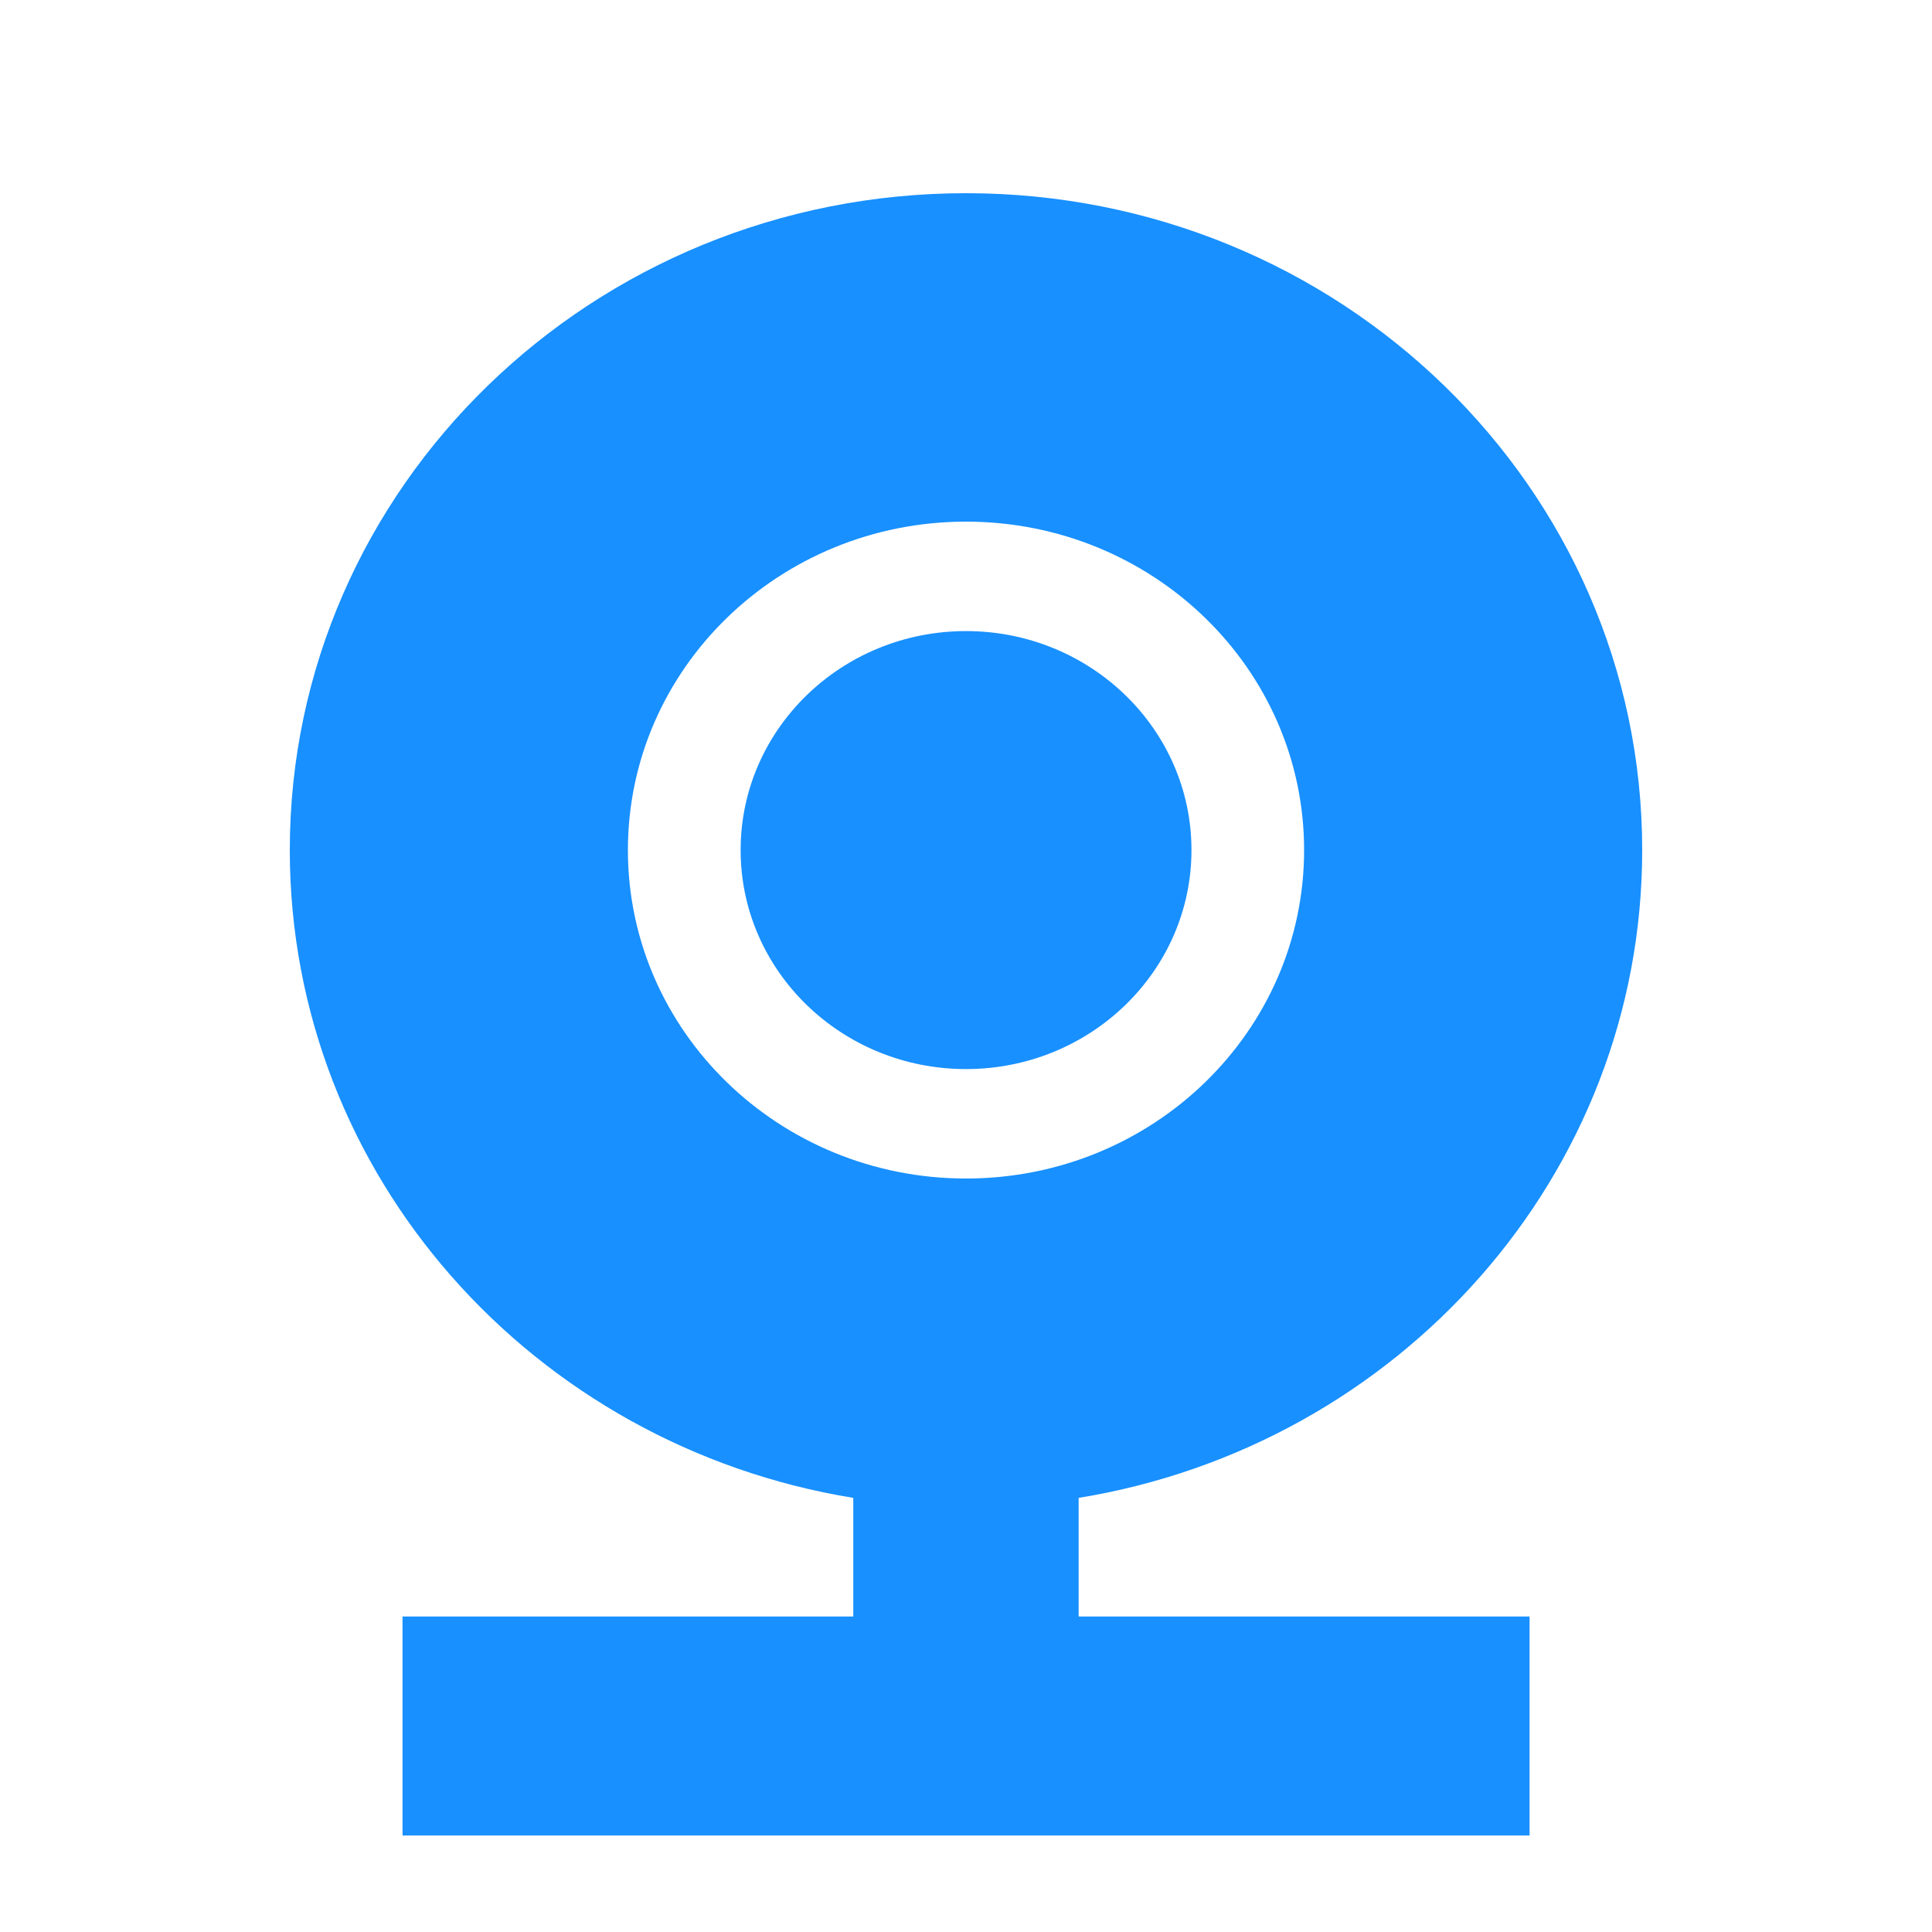
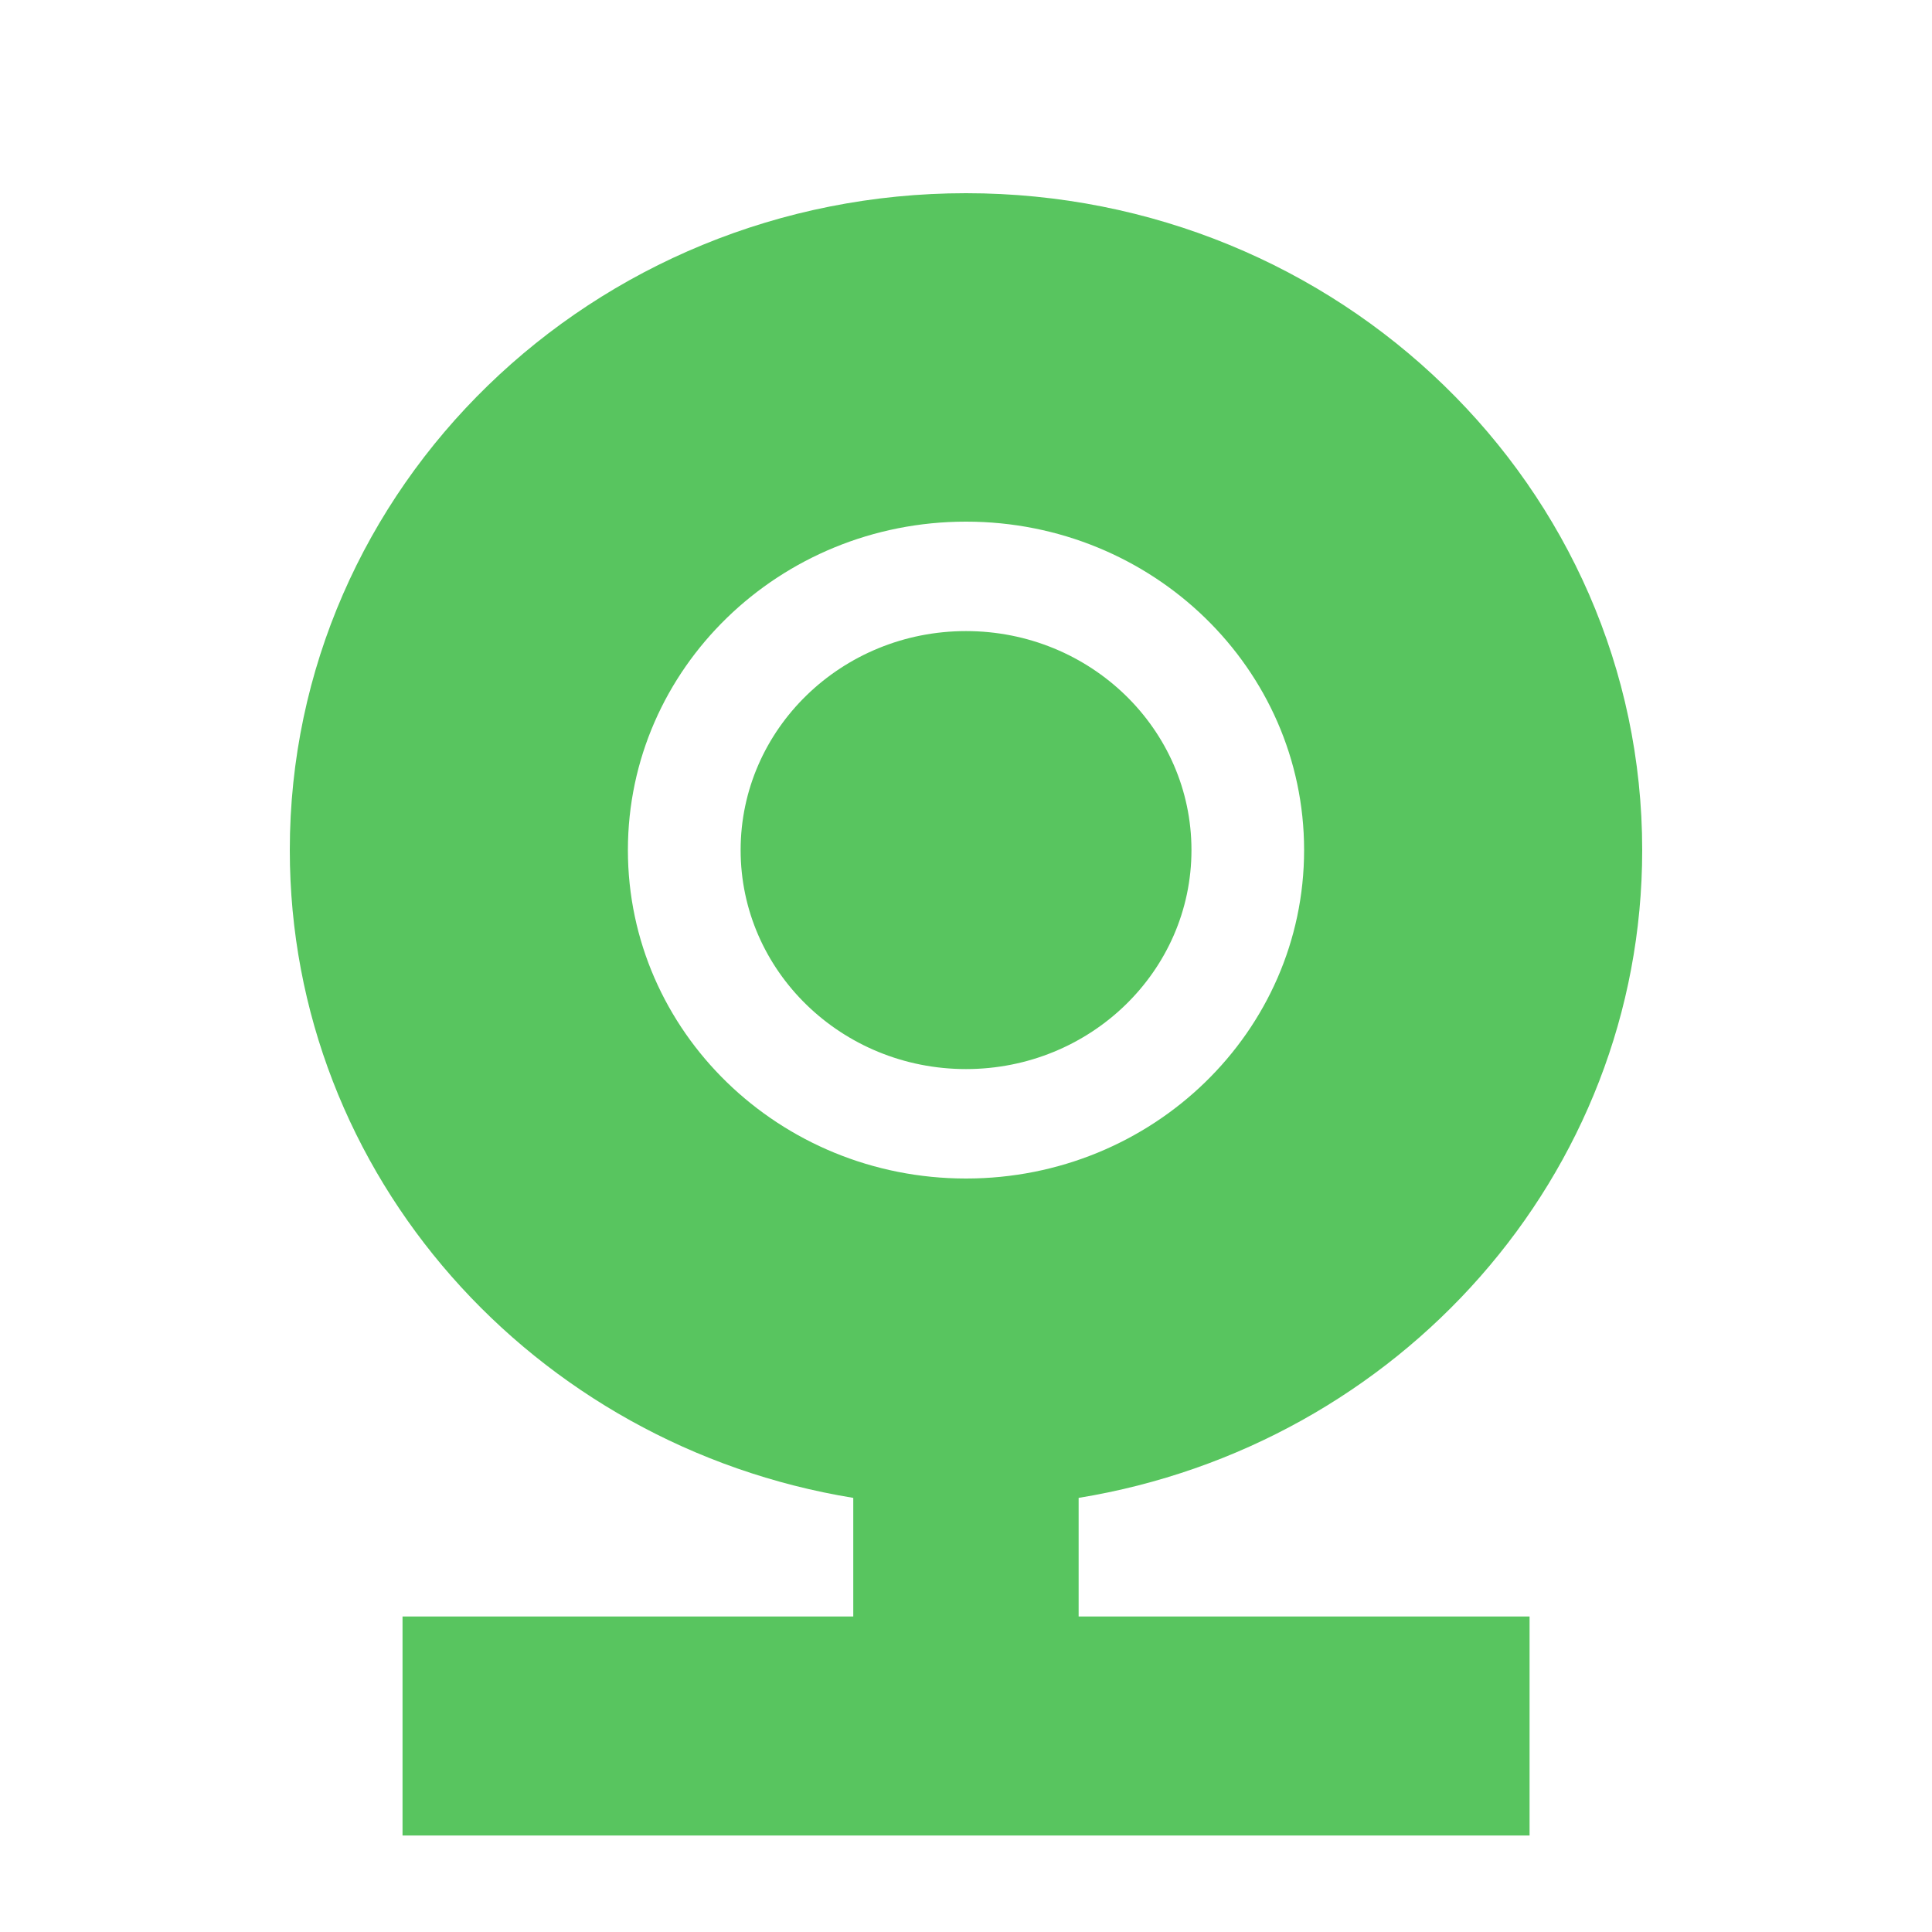
- <svg xmlns="http://www.w3.org/2000/svg" t="1767076883773" class="icon" viewBox="0 0 1024 1024" version="1.1" p-id="5667" width="200" height="200">
-   <path d="M870.4 450.56C870.4 258.253 709.939 102.4 512 102.4S153.6 258.253 153.6 450.56c0 172.544 129.126 315.699 298.65 343.347v62.874H213.35v116.07h597.35v-116.07h-239.002v-62.874C741.222 766.259 870.4 623.104 870.4 450.56z m-537.6 0c0-96.154 80.23-174.08 179.2-174.08s179.2 77.926 179.2 174.08-80.23 174.08-179.2 174.08-179.2-77.926-179.2-174.08z m179.2 116.07c65.997 0 119.501-51.968 119.501-116.07S577.997 334.49 512 334.49c-65.946 0-119.45 51.968-119.45 116.07S446.054 566.63 512 566.63z" p-id="5668" fill="#1890FF" />
+ <svg xmlns="http://www.w3.org/2000/svg" t="1767074543037" class="icon" viewBox="0 0 1024 1024" version="1.1" p-id="5176" width="200" height="200">
+   <path d="M870.4 450.56C870.4 258.253 709.939 102.4 512 102.4S153.6 258.253 153.6 450.56c0 172.544 129.126 315.699 298.65 343.347v62.874H213.35v116.07h597.35v-116.07h-239.002v-62.874C741.222 766.259 870.4 623.104 870.4 450.56z m-537.6 0c0-96.154 80.23-174.08 179.2-174.08s179.2 77.926 179.2 174.08-80.23 174.08-179.2 174.08-179.2-77.926-179.2-174.08z m179.2 116.07c65.997 0 119.501-51.968 119.501-116.07S577.997 334.49 512 334.49c-65.946 0-119.45 51.968-119.45 116.07S446.054 566.63 512 566.63z" p-id="5177" fill="#58c55f" />
</svg>
